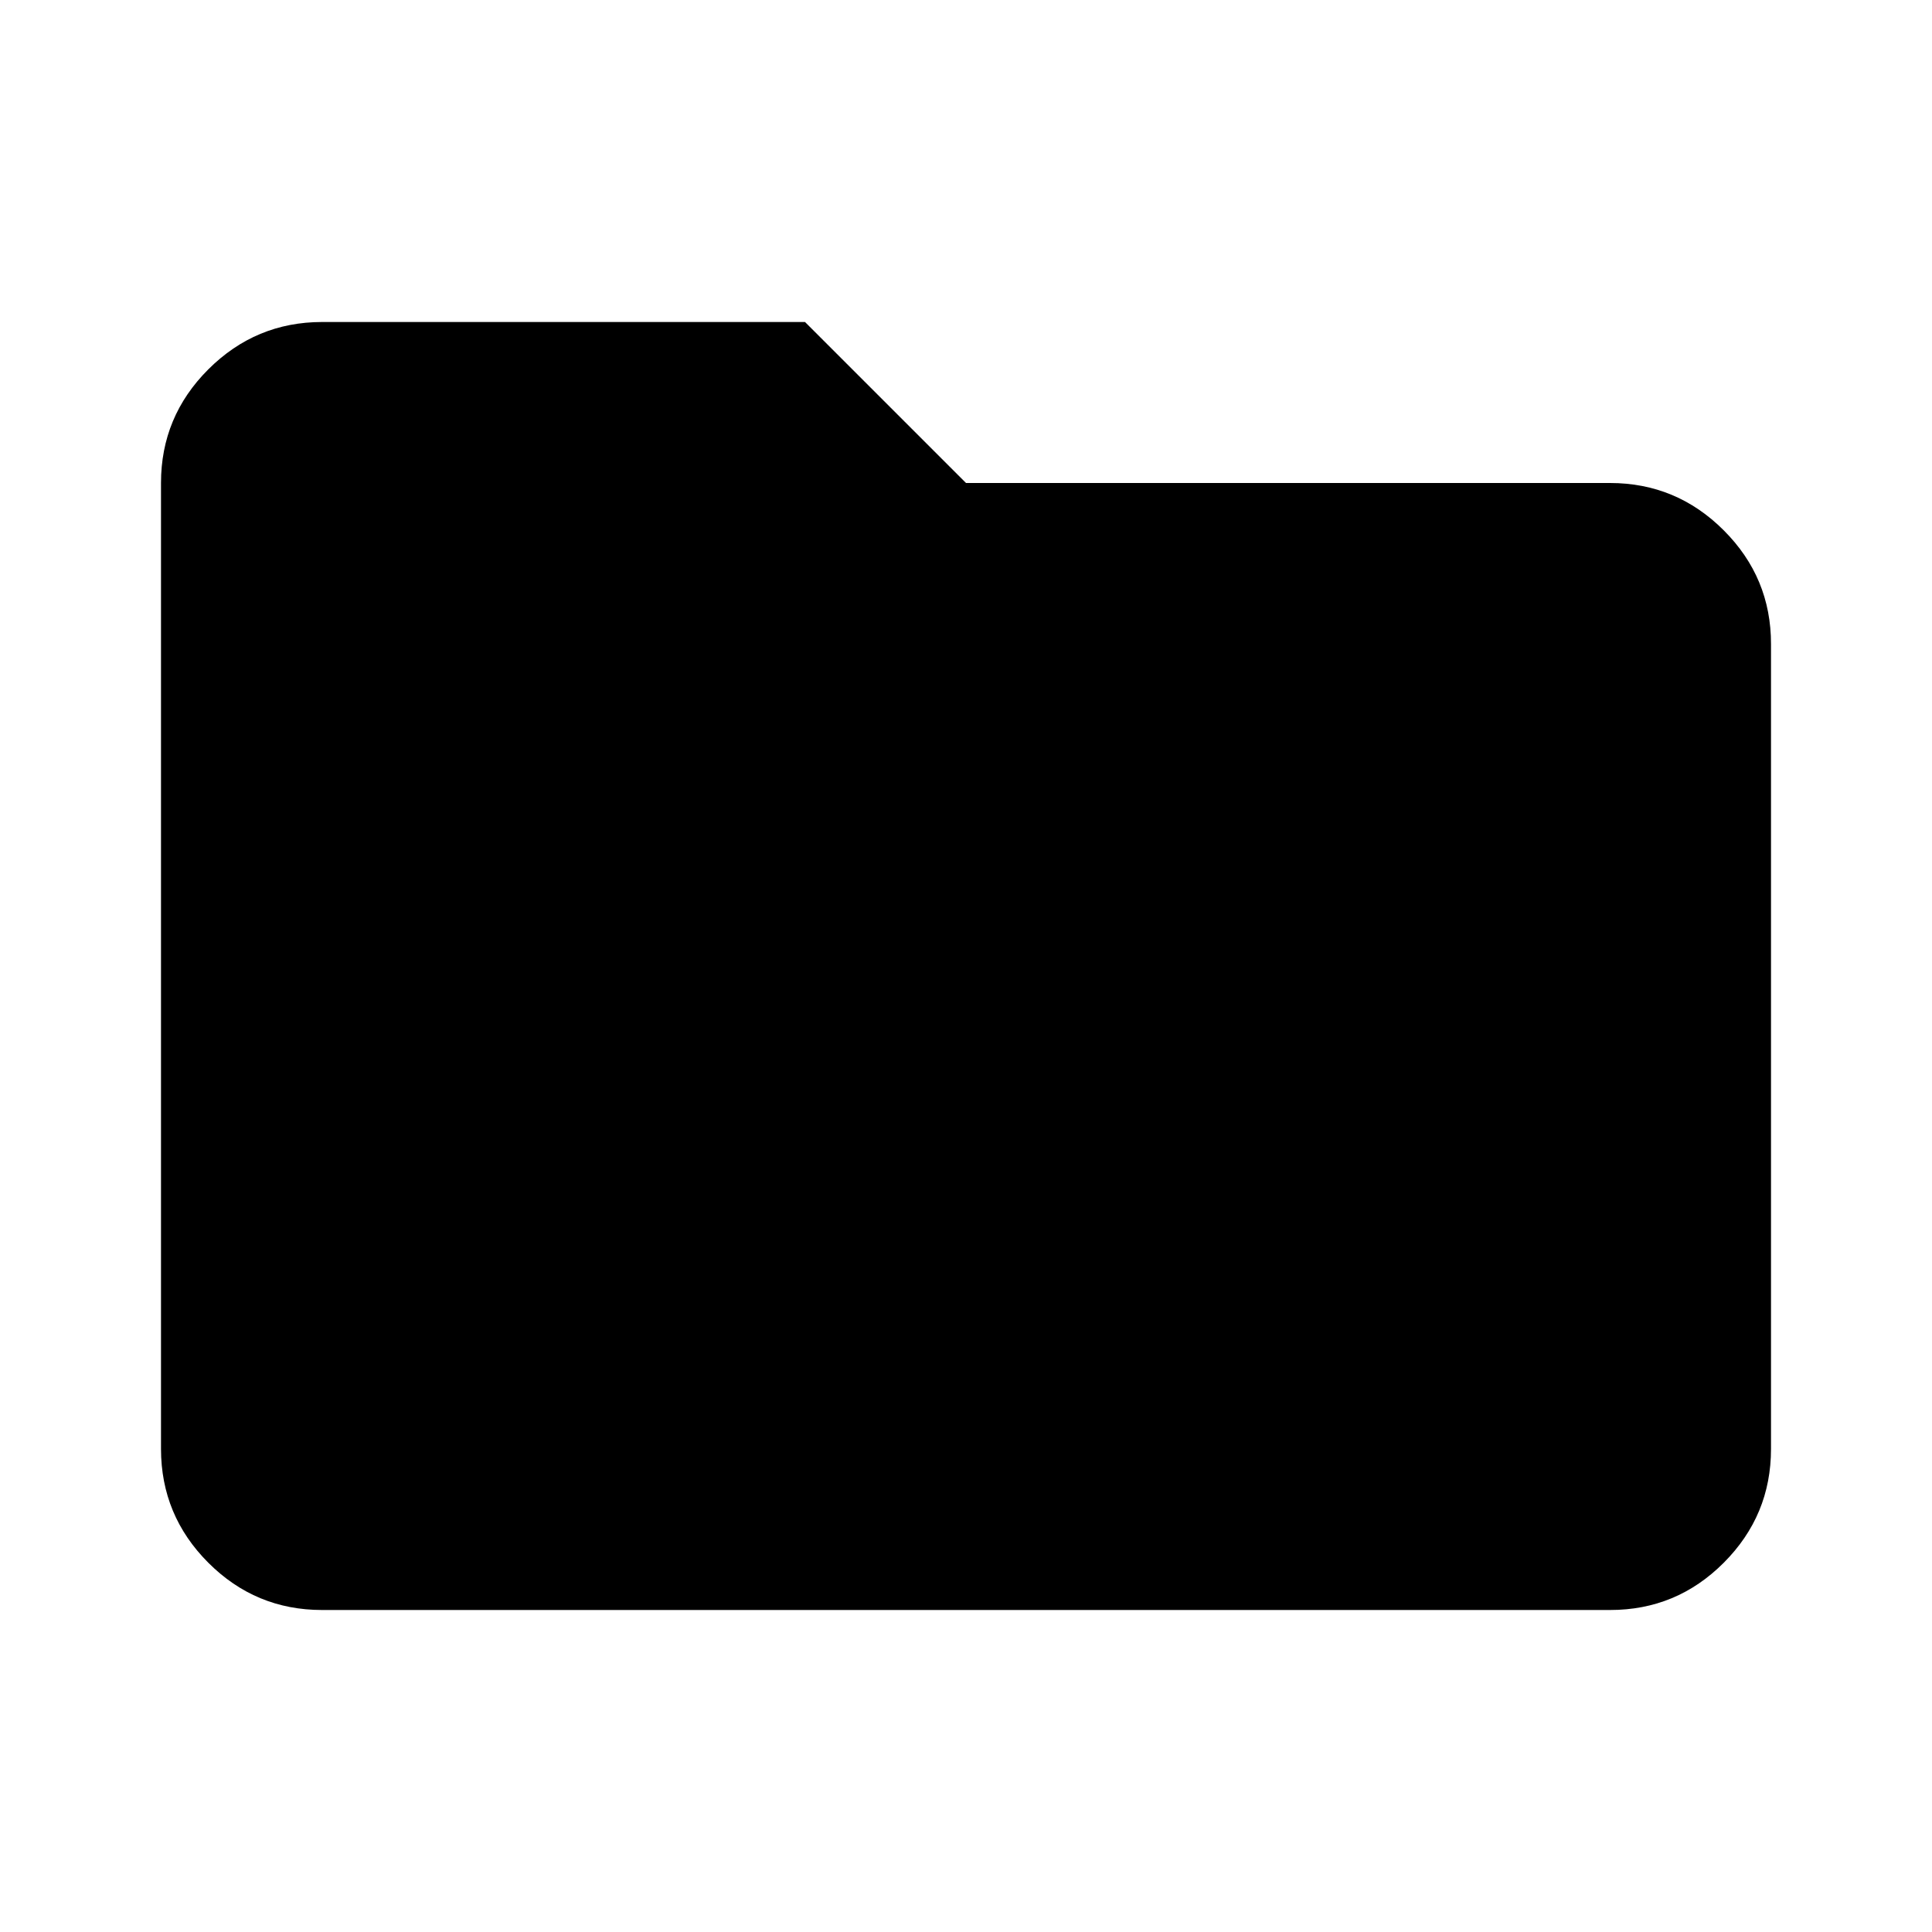
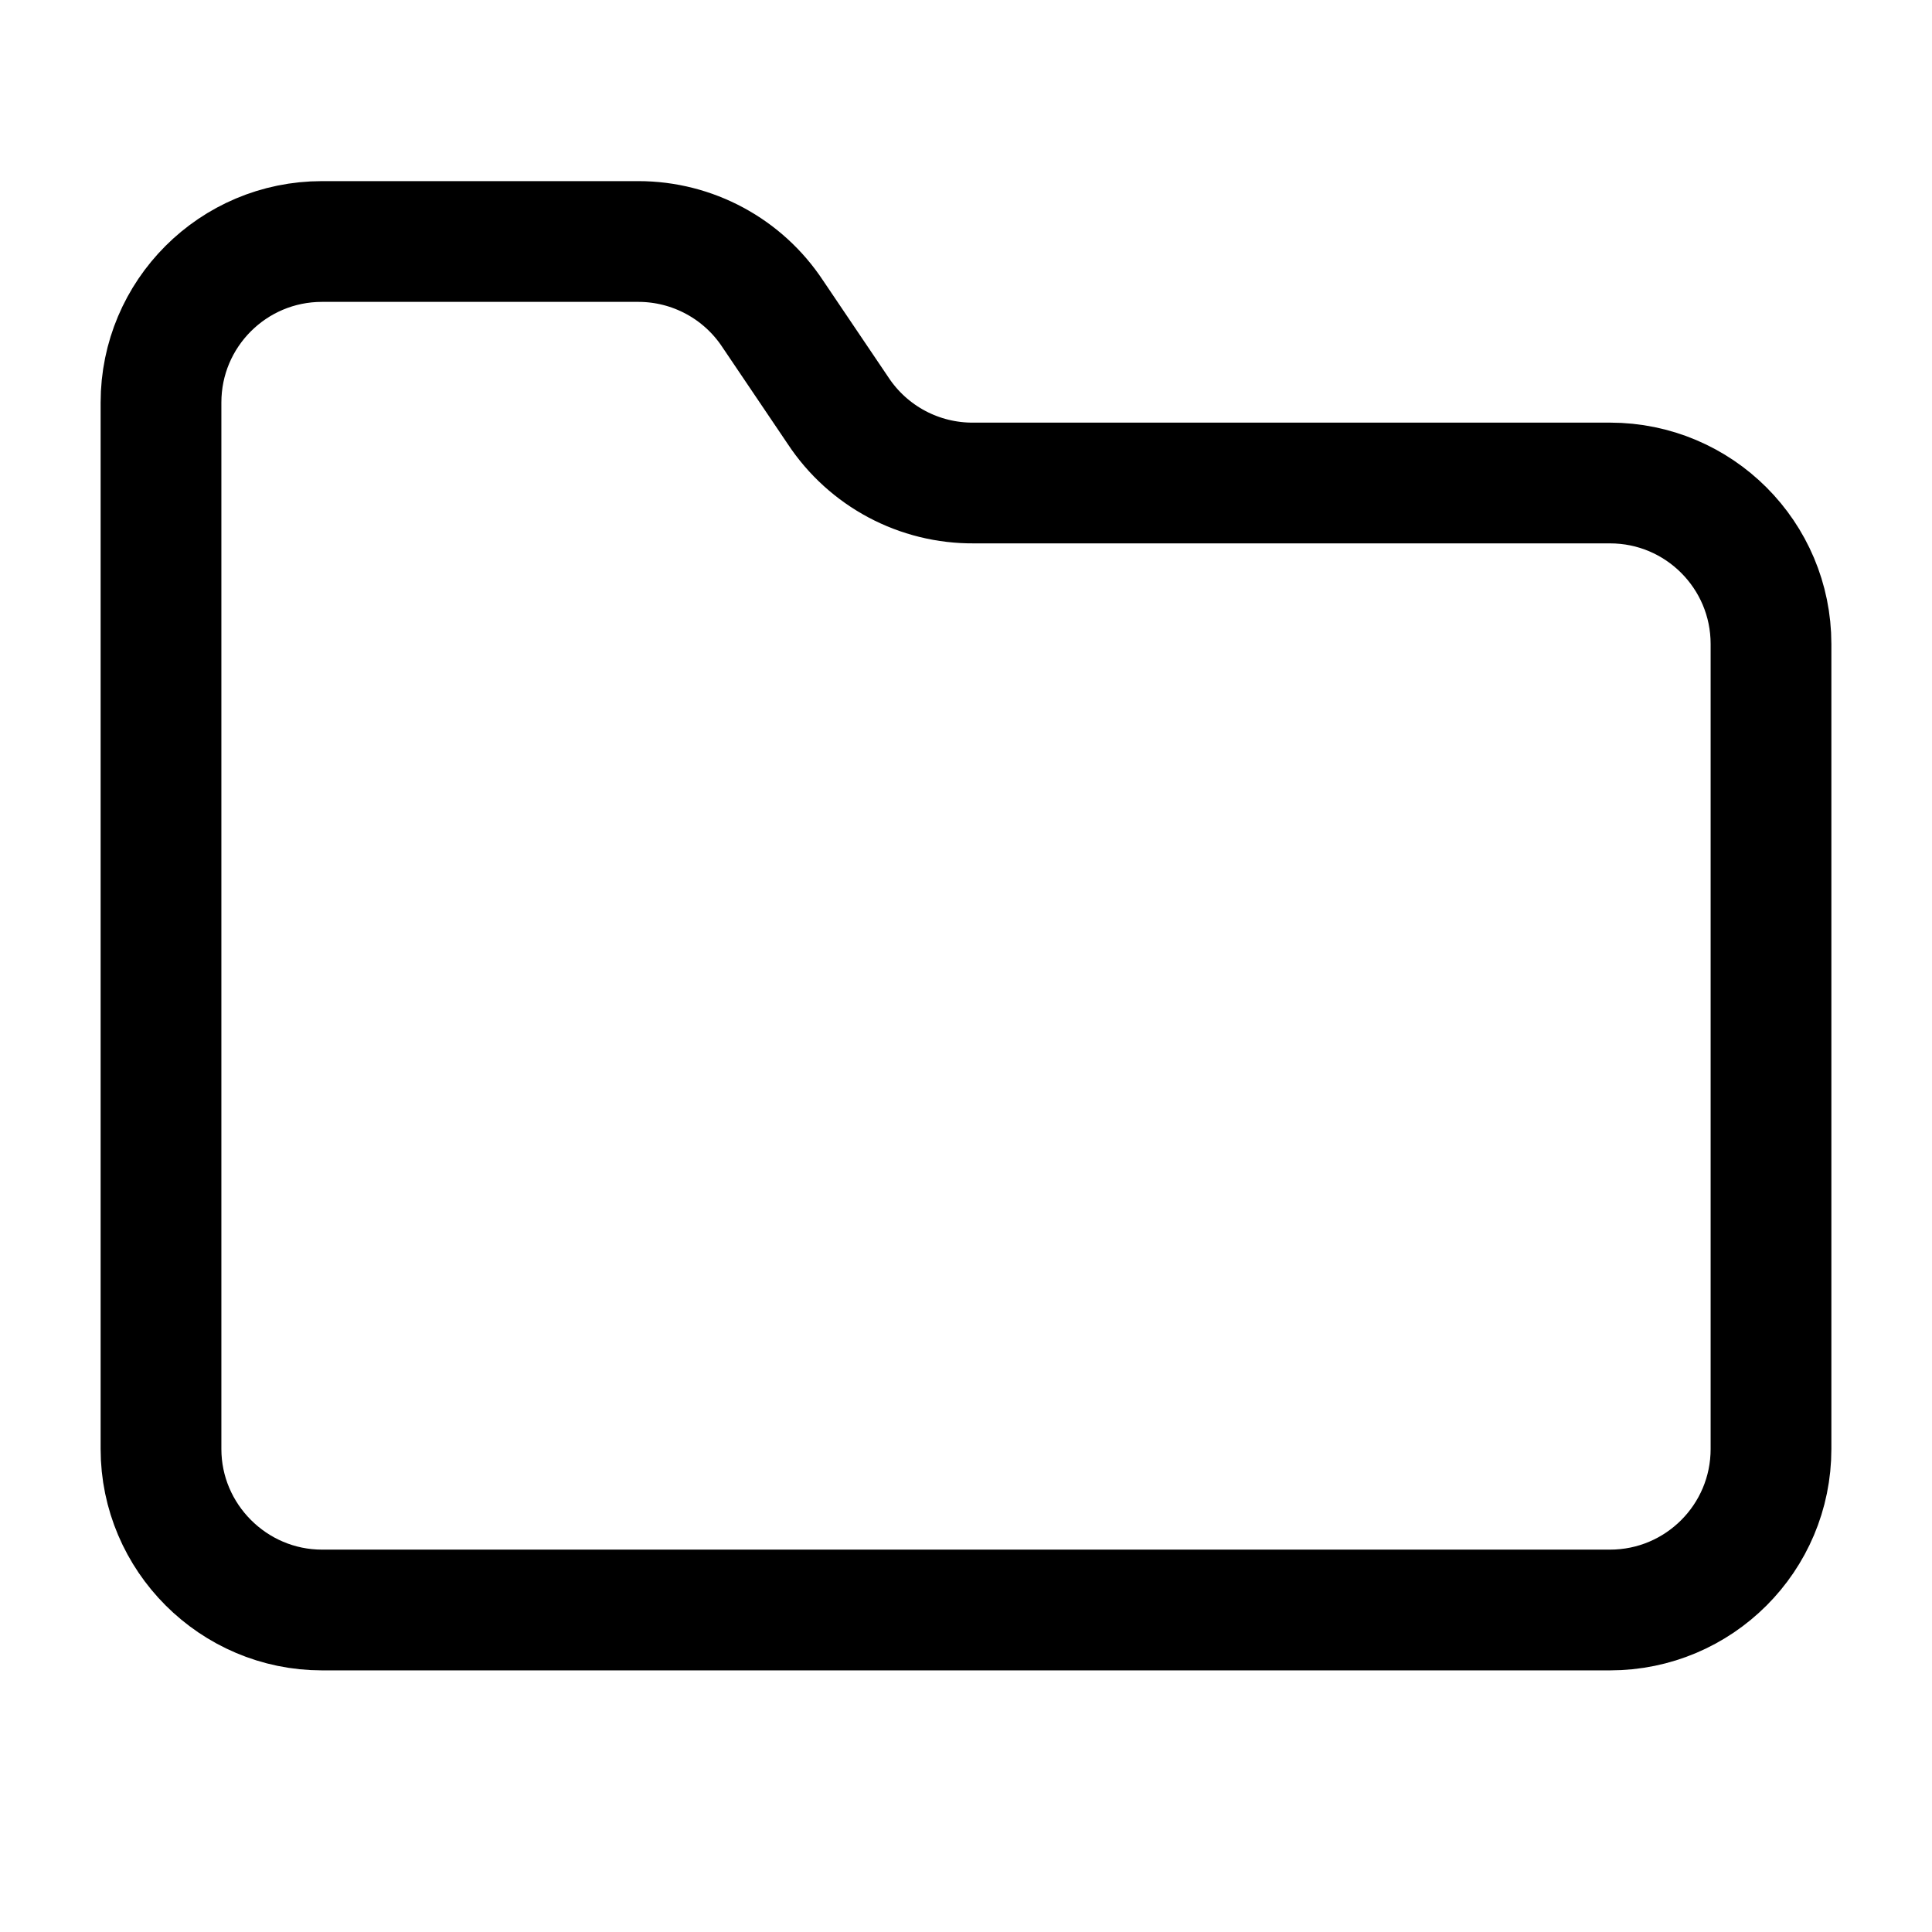
- <svg xmlns="http://www.w3.org/2000/svg" viewBox="0 0 24 24">
-   <path fill="currentColor" d="M4 20q-.825 0-1.412-.587T2 18V6q0-.825.588-1.412T4 4h6l2 2h8q.825 0 1.413.588T22 8v10q0 .825-.587 1.413T20 20z" />
+ <svg xmlns="http://www.w3.org/2000/svg" viewBox="0 0 24 24" fill="none" stroke="currentColor" stroke-width="1.5" stroke-linecap="round" stroke-linejoin="round">
+   <path d="M4 20h16a2 2 0 0 0 2-2V8a2 2 0 0 0-2-2h-7.9a2 2 0 0 1-1.69-.9L9.6 3.9A2 2 0 0 0 7.93 3H4a2 2 0 0 0-2 2v13c0 1.1.9 2 2 2Z" />
</svg>
